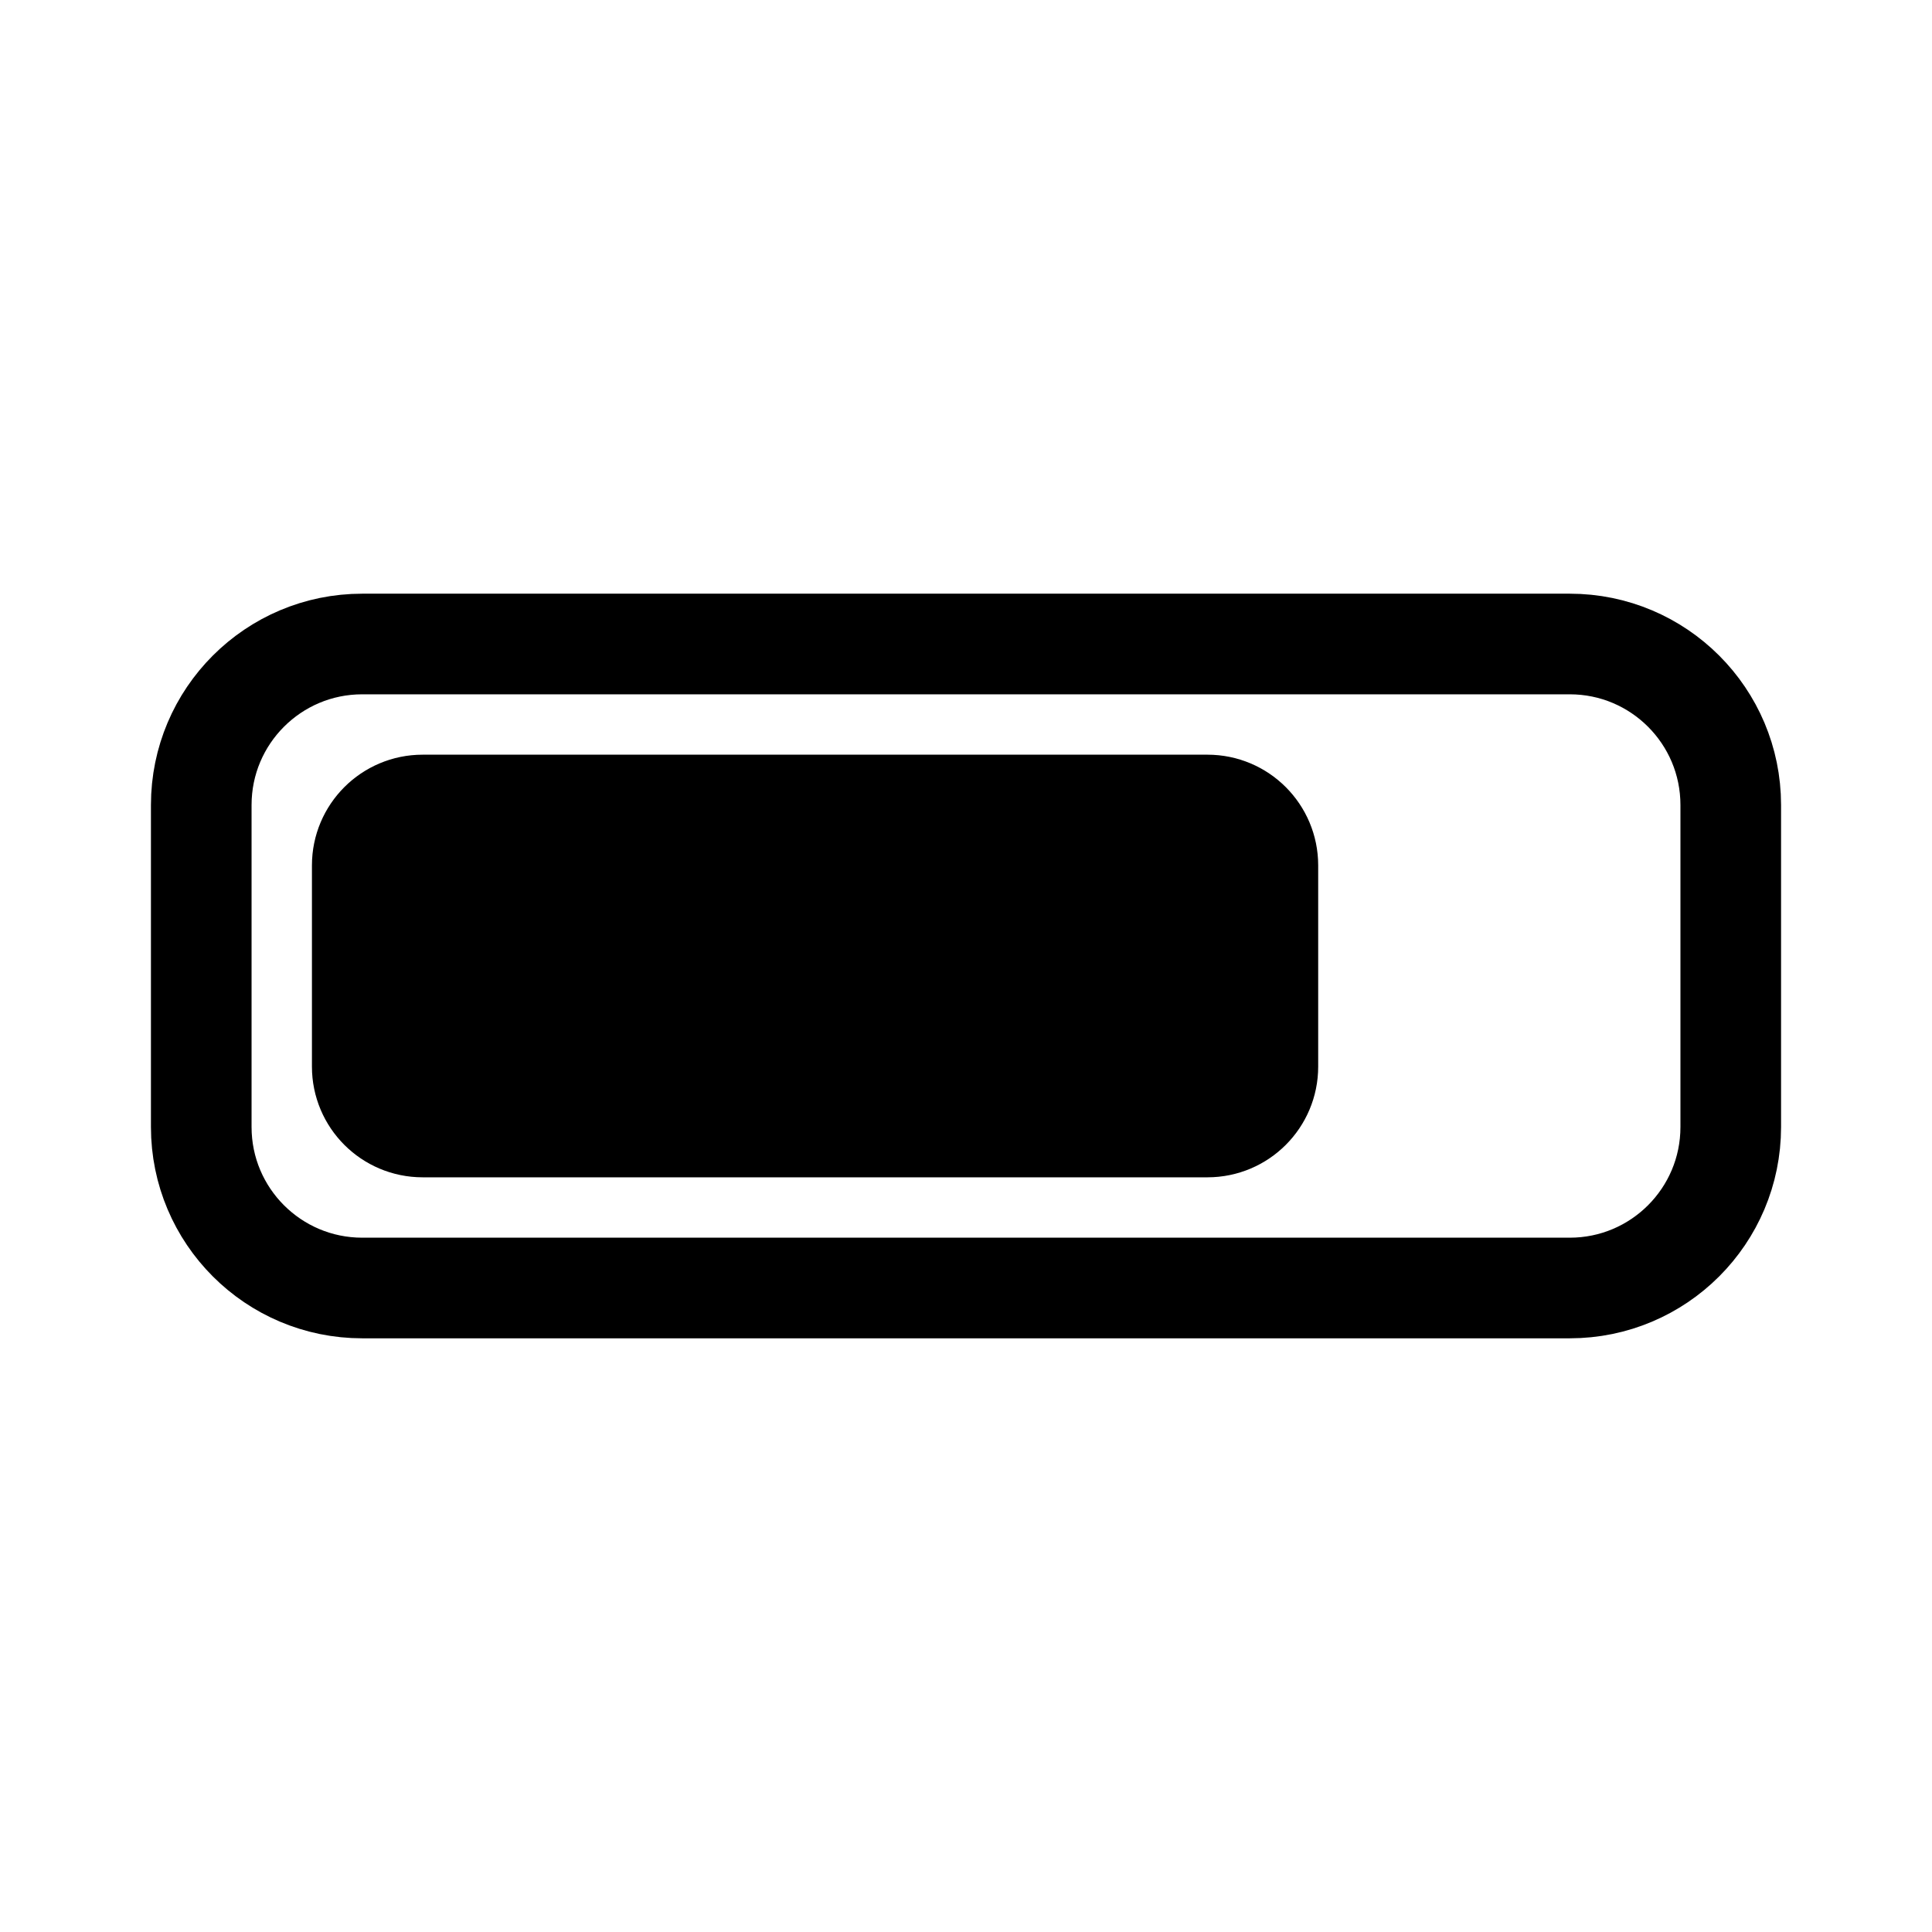
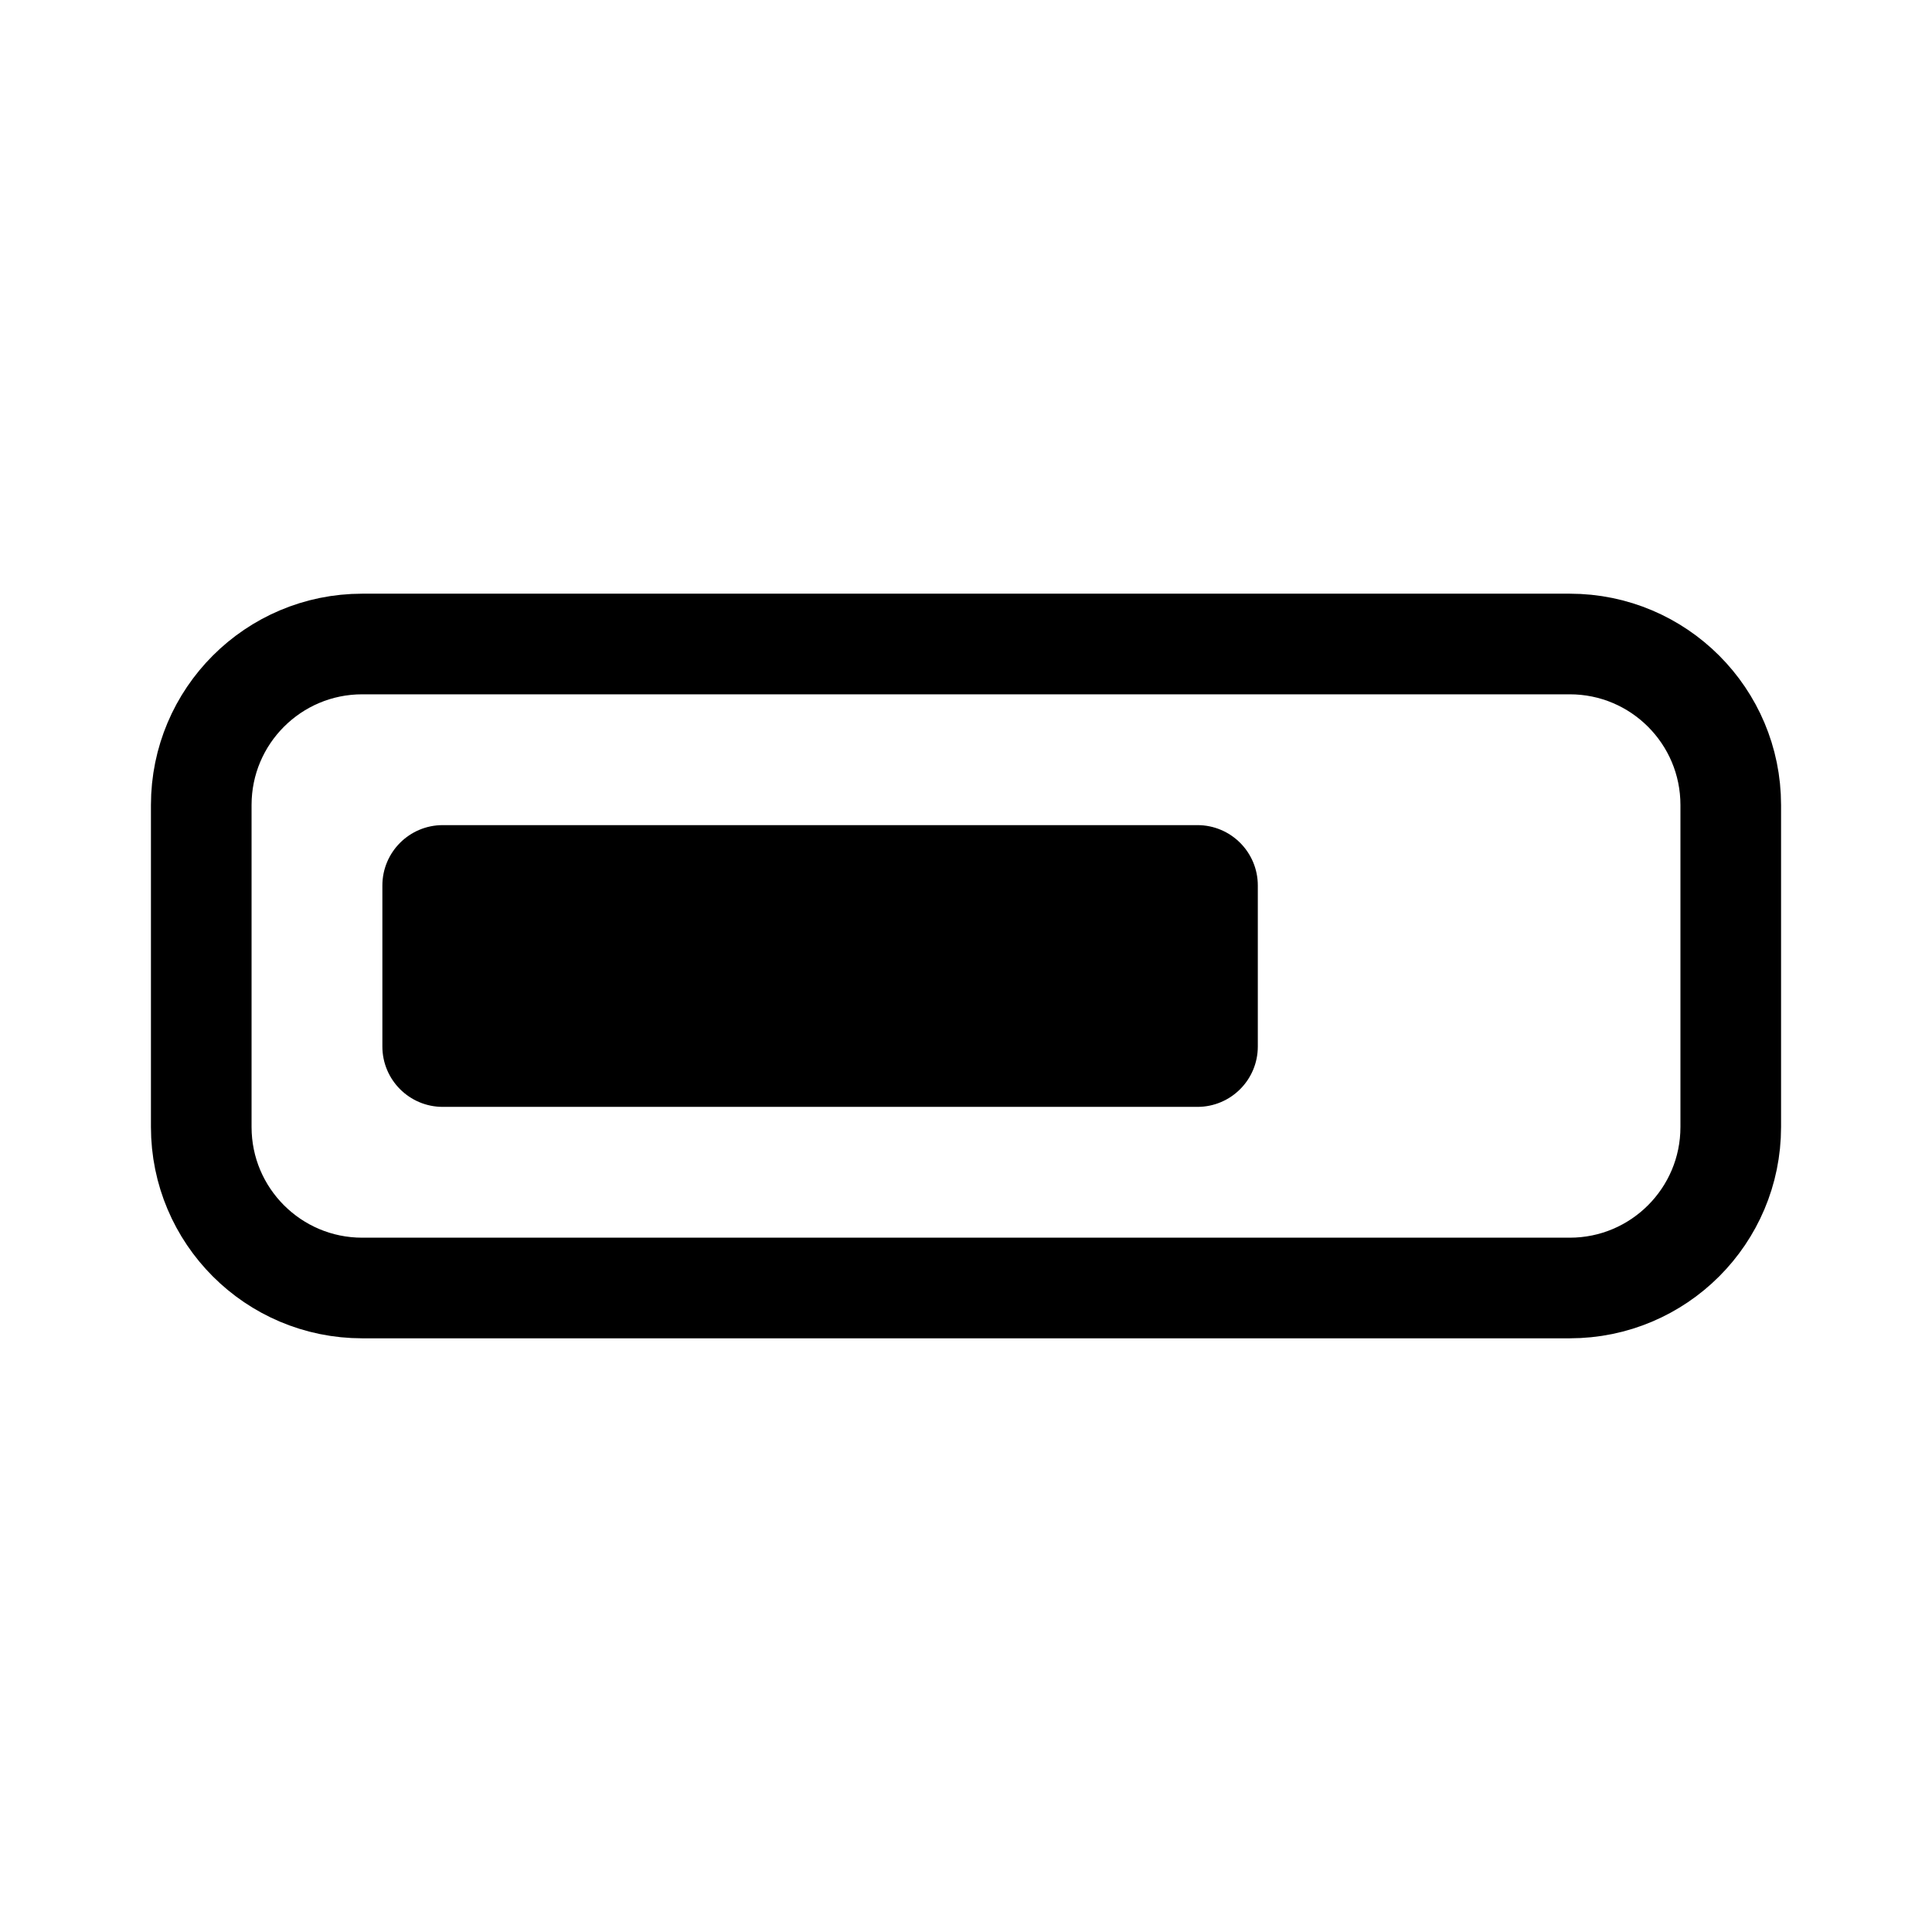
<svg xmlns="http://www.w3.org/2000/svg" viewBox="0 0 24 24" fill="none" stroke="currentColor" stroke-width="1.25" stroke-linecap="round" stroke-linejoin="round">
  <rect x="2.5" y="8" width="19" height="8" rx="2" />
-   <rect x="4.5" y="10" width="11.25" height="4" rx=".75" fill="currentColor" />
+   <rect x="4.75" y="10.25" width="10.875" height="3.5" rx="0.75" fill="currentColor" stroke="none" />
</svg>
